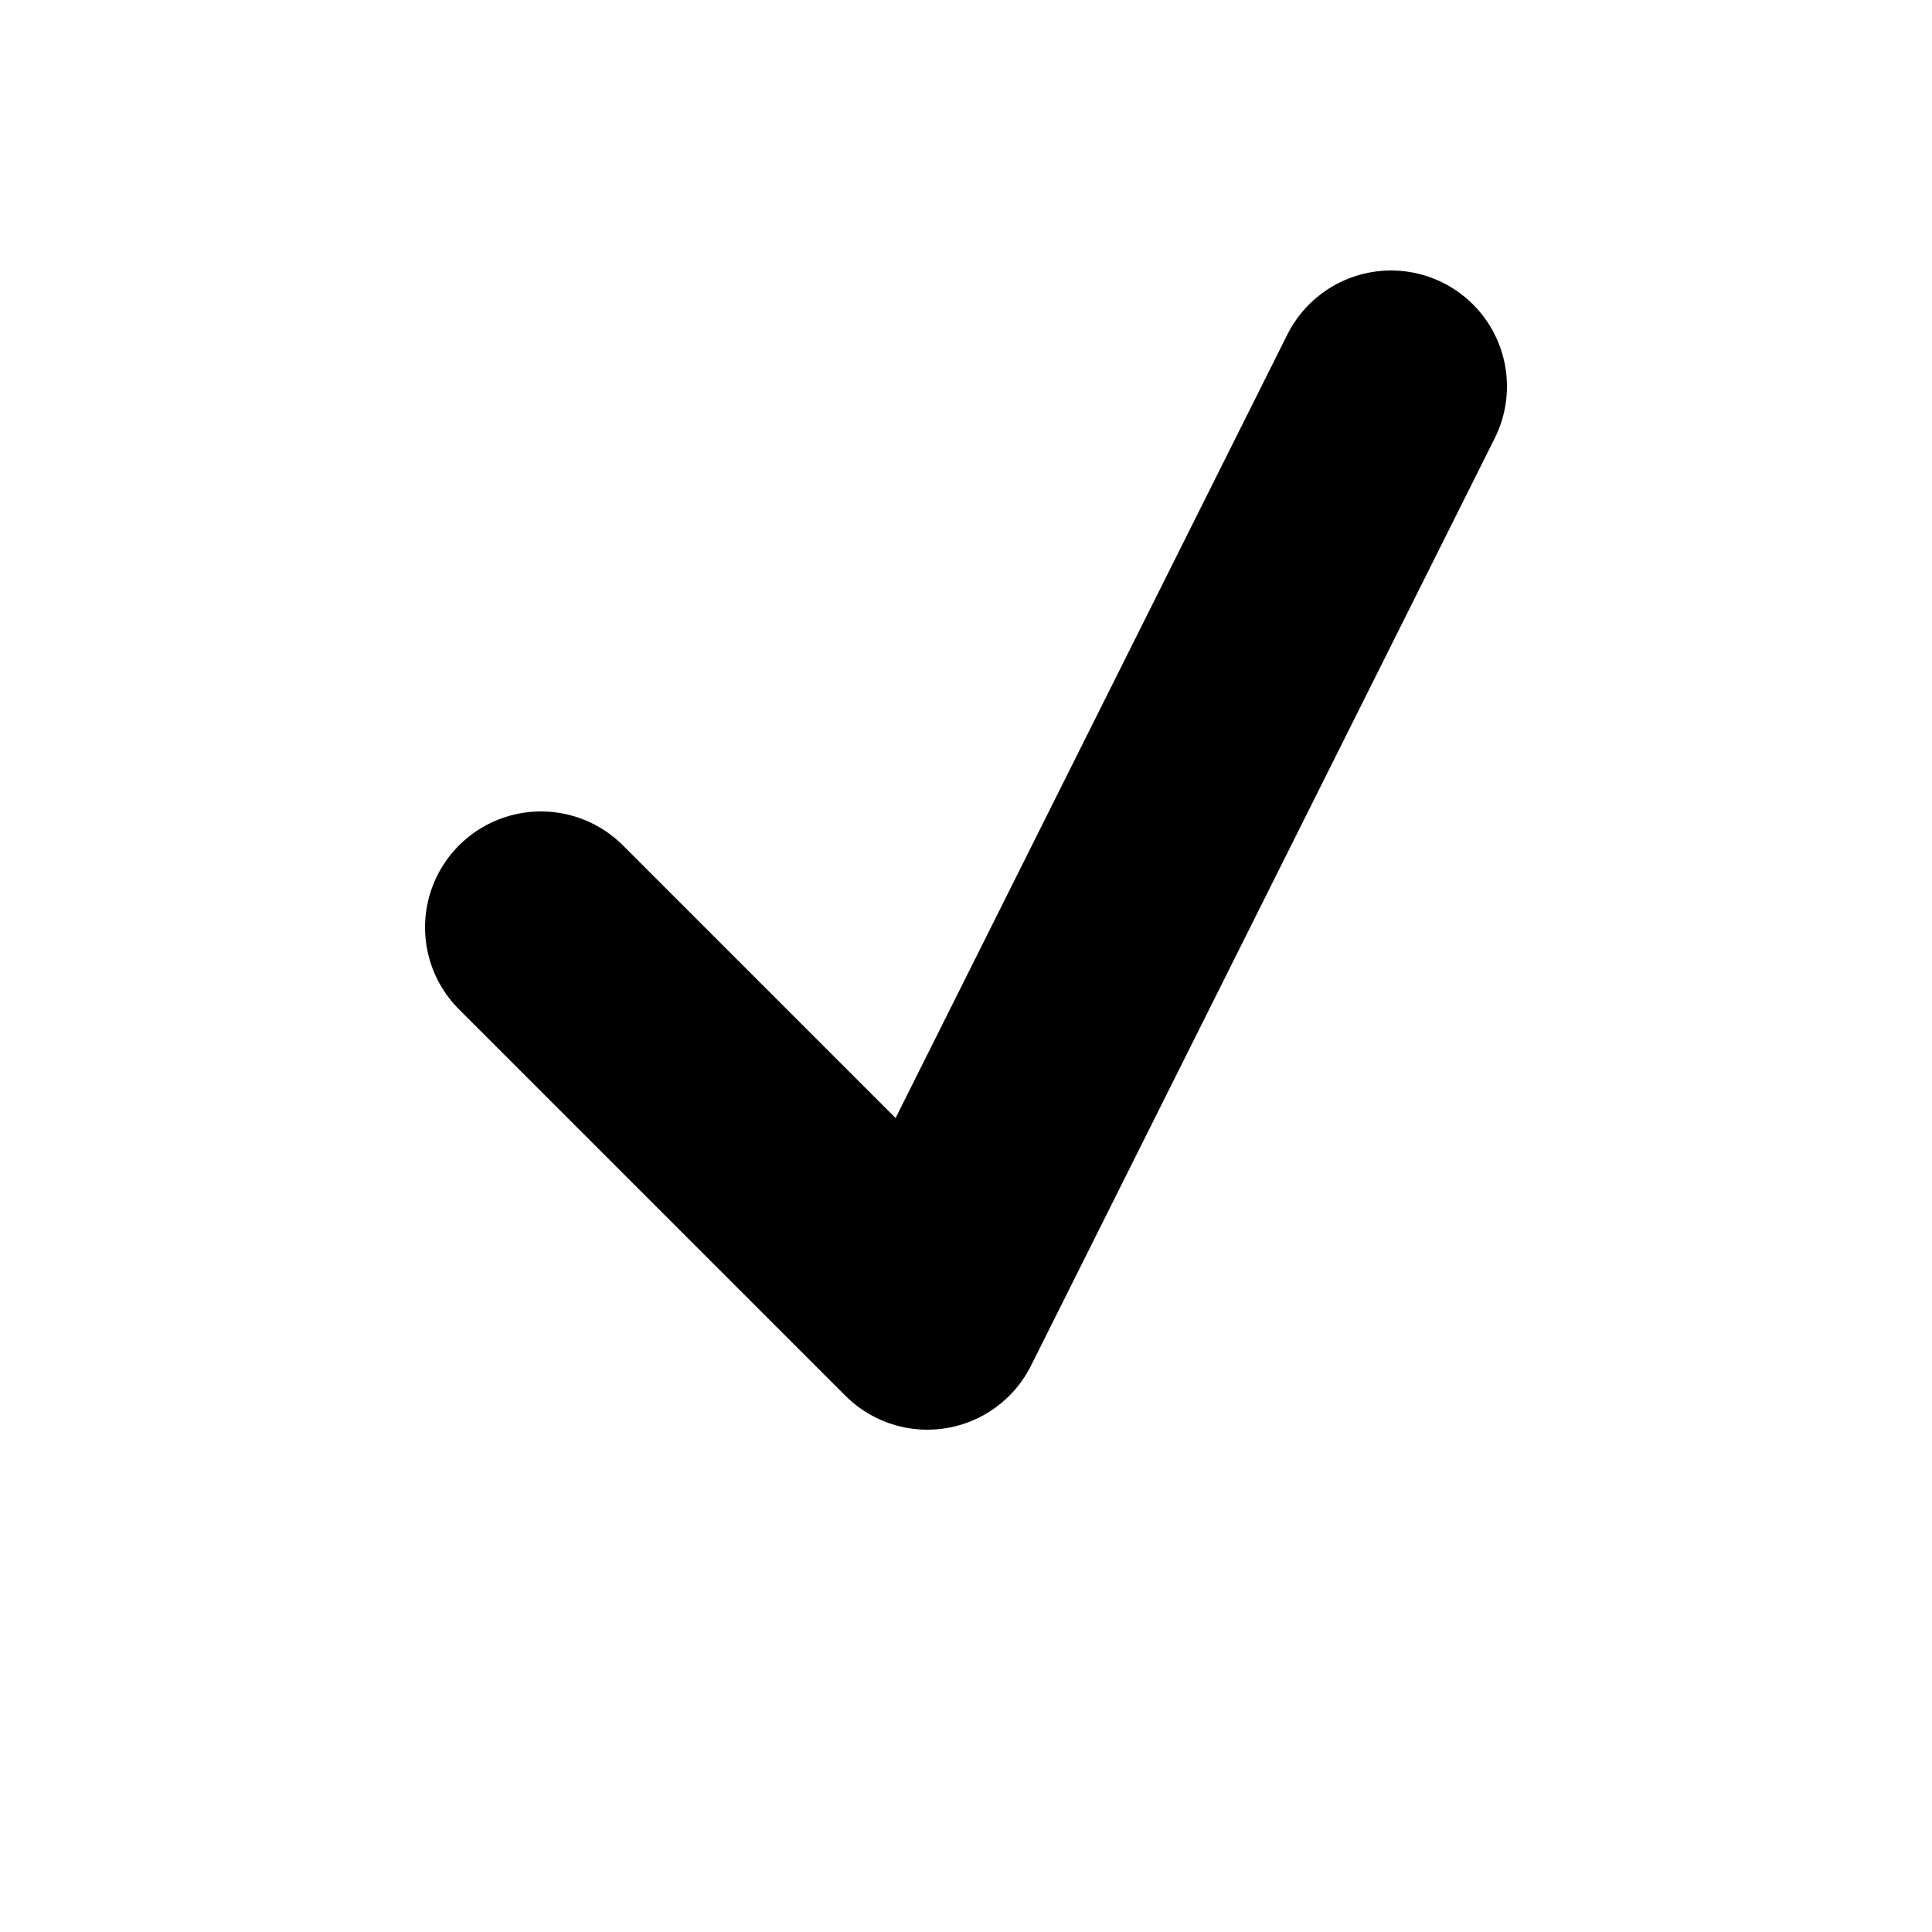
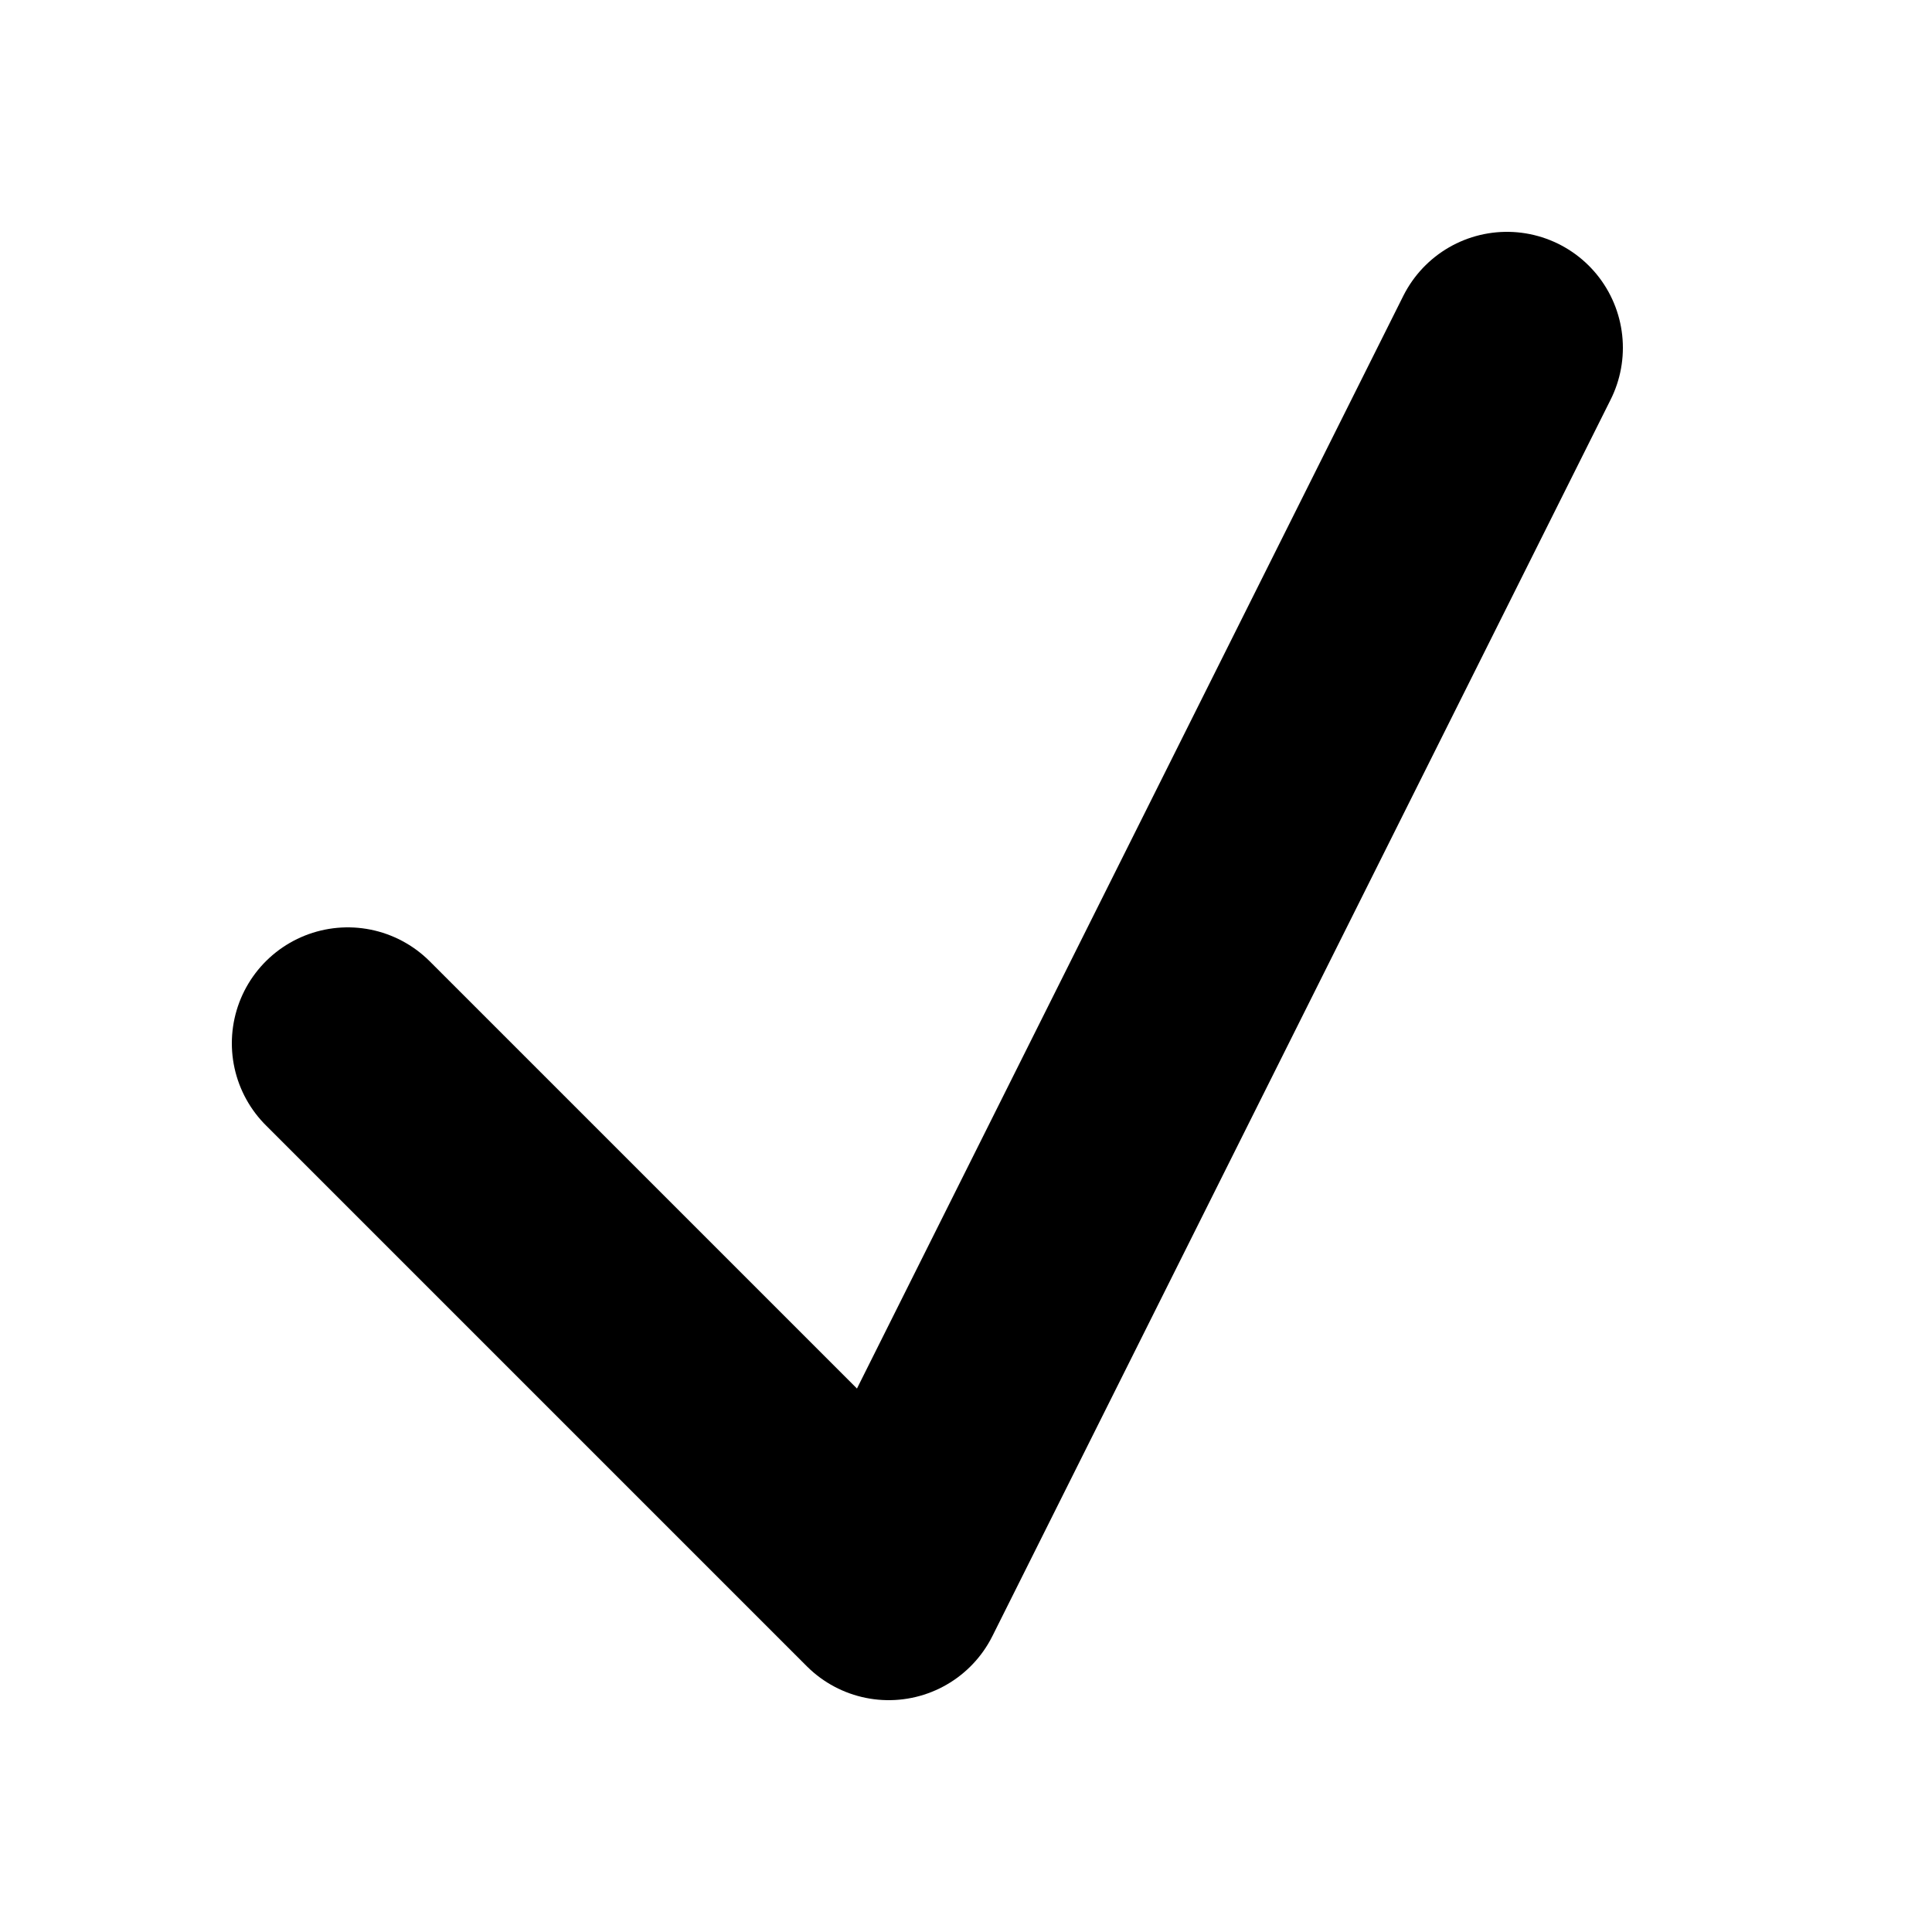
<svg xmlns="http://www.w3.org/2000/svg" width="25" height="25" viewBox="0 0 25 25" fill="none">
-   <path d="M18 5L12 17L7 12" stroke="black" stroke-width="3" stroke-linecap="round" stroke-linejoin="round" />
+   <path d="M19.5 4.5L11.5 20.5L4.5 13.5" stroke="black" stroke-width="3" stroke-linecap="round" stroke-linejoin="round" />
</svg>
